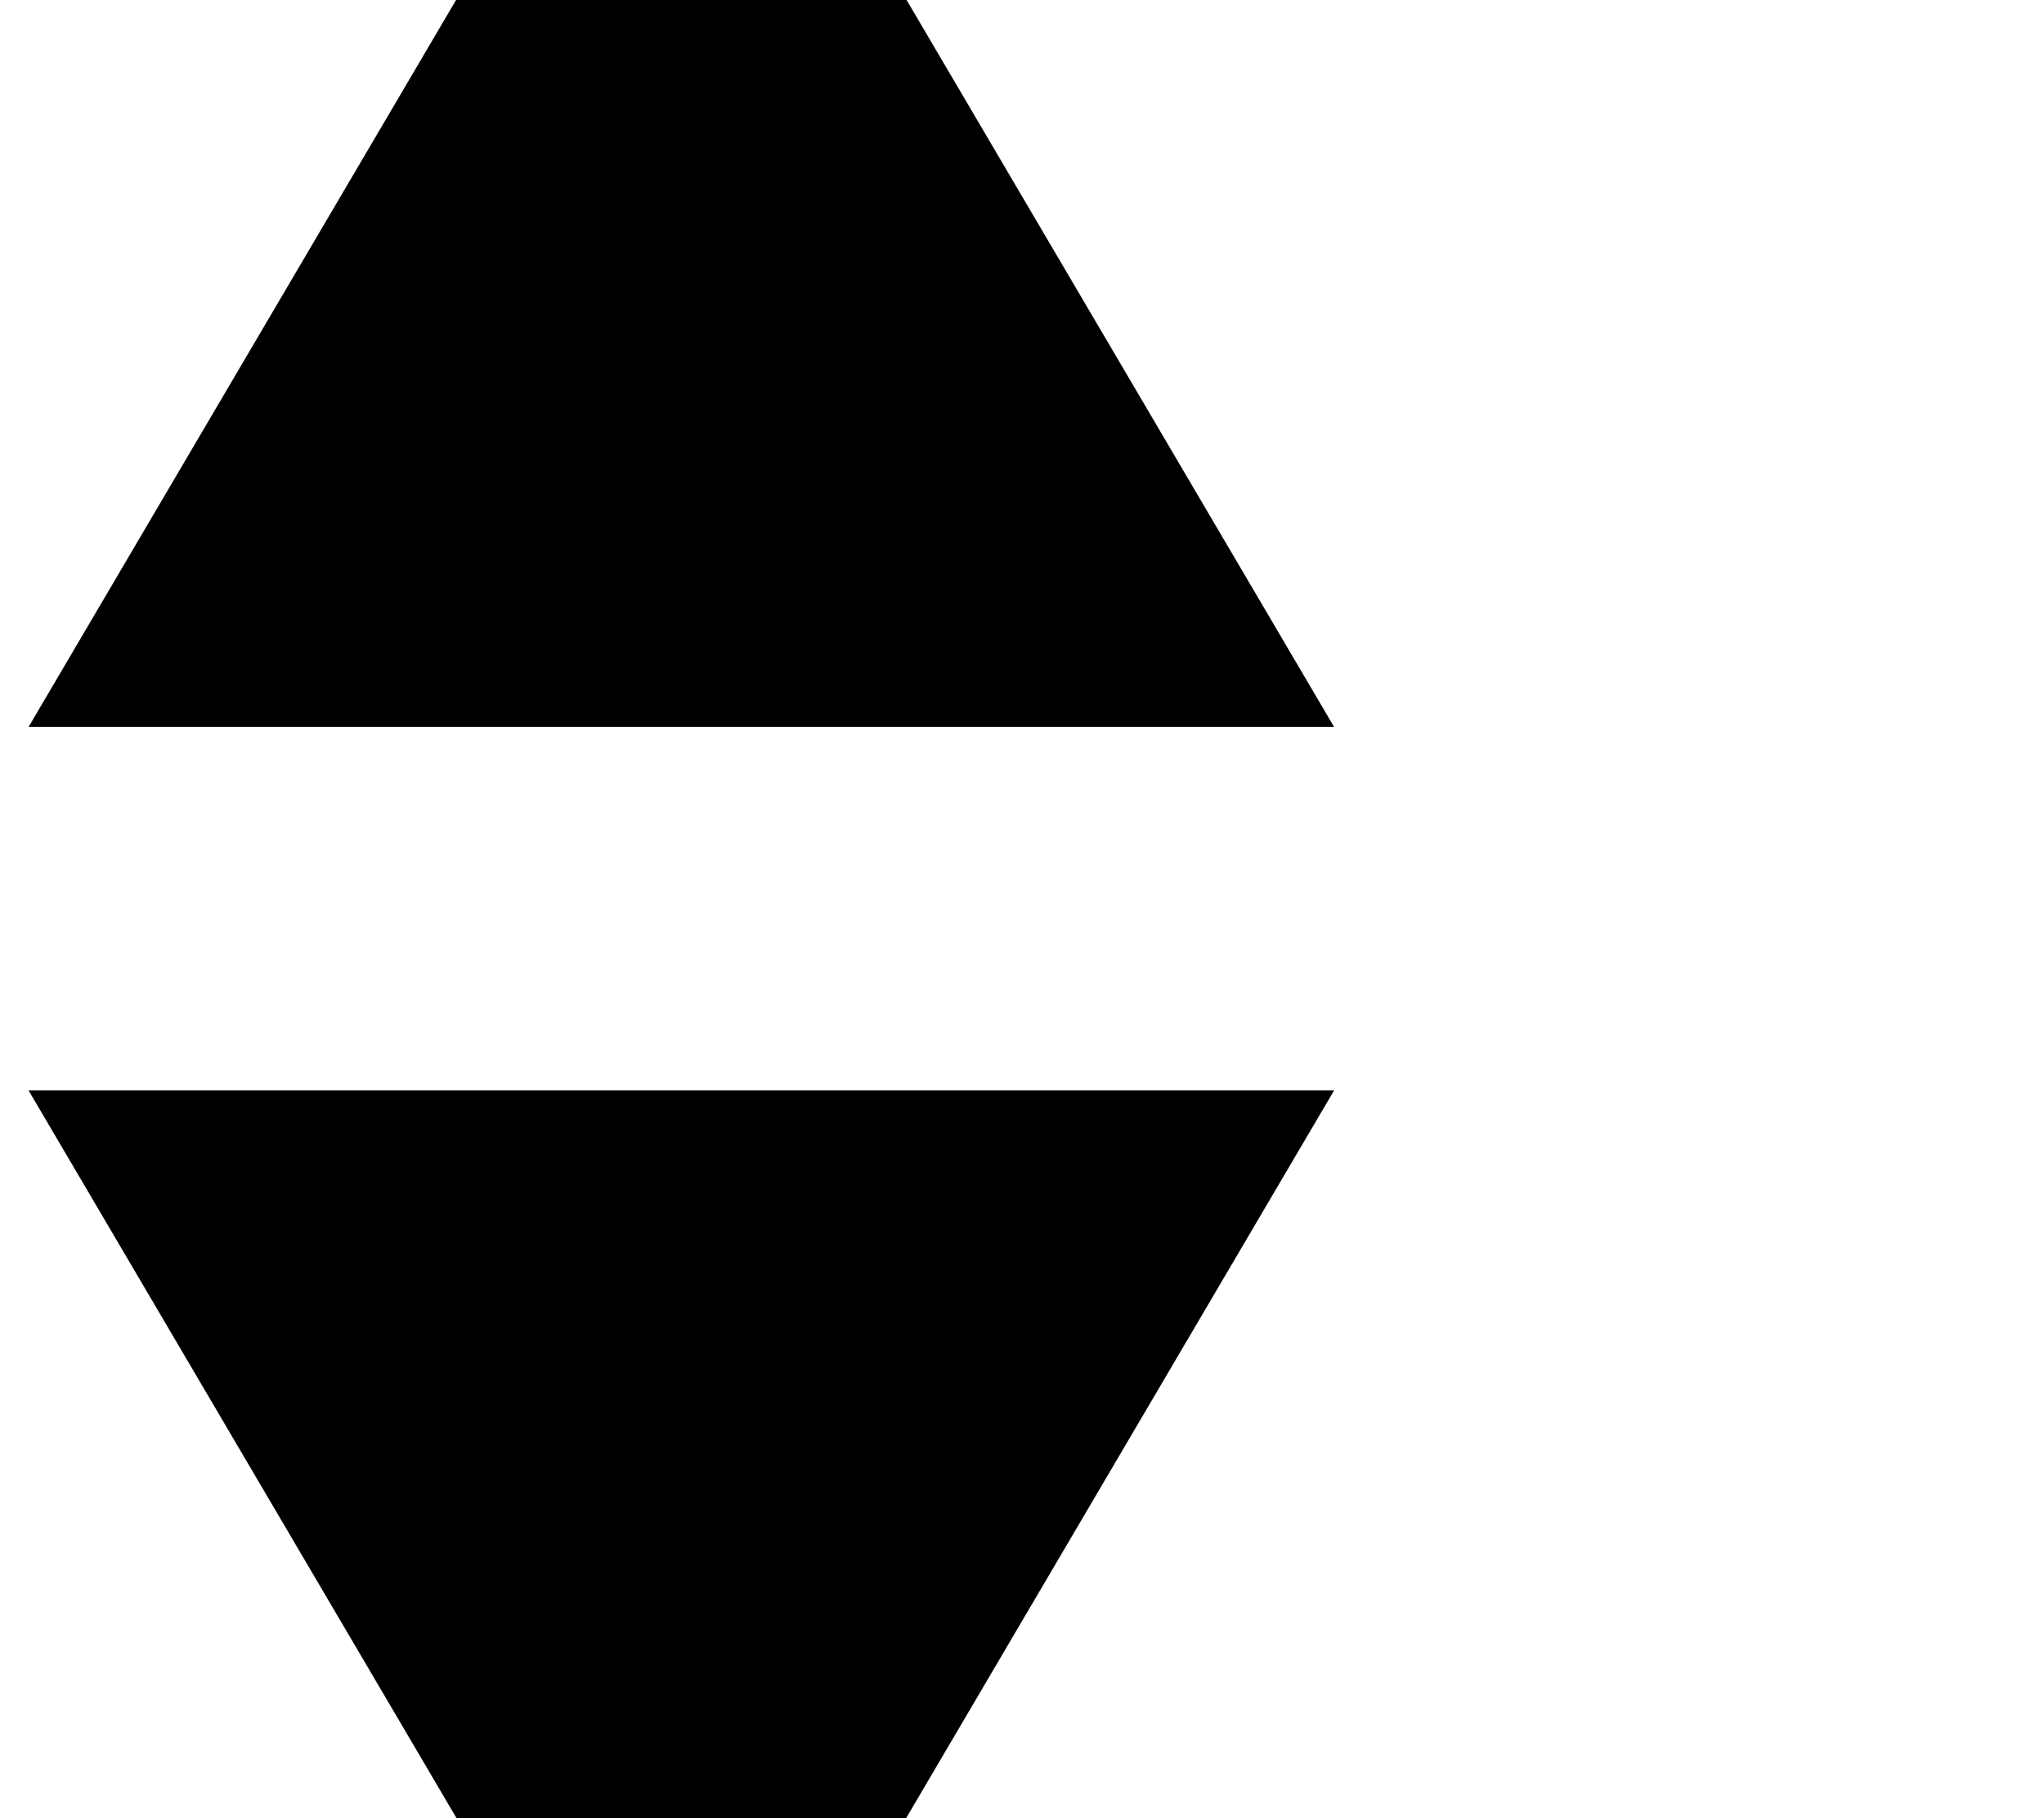
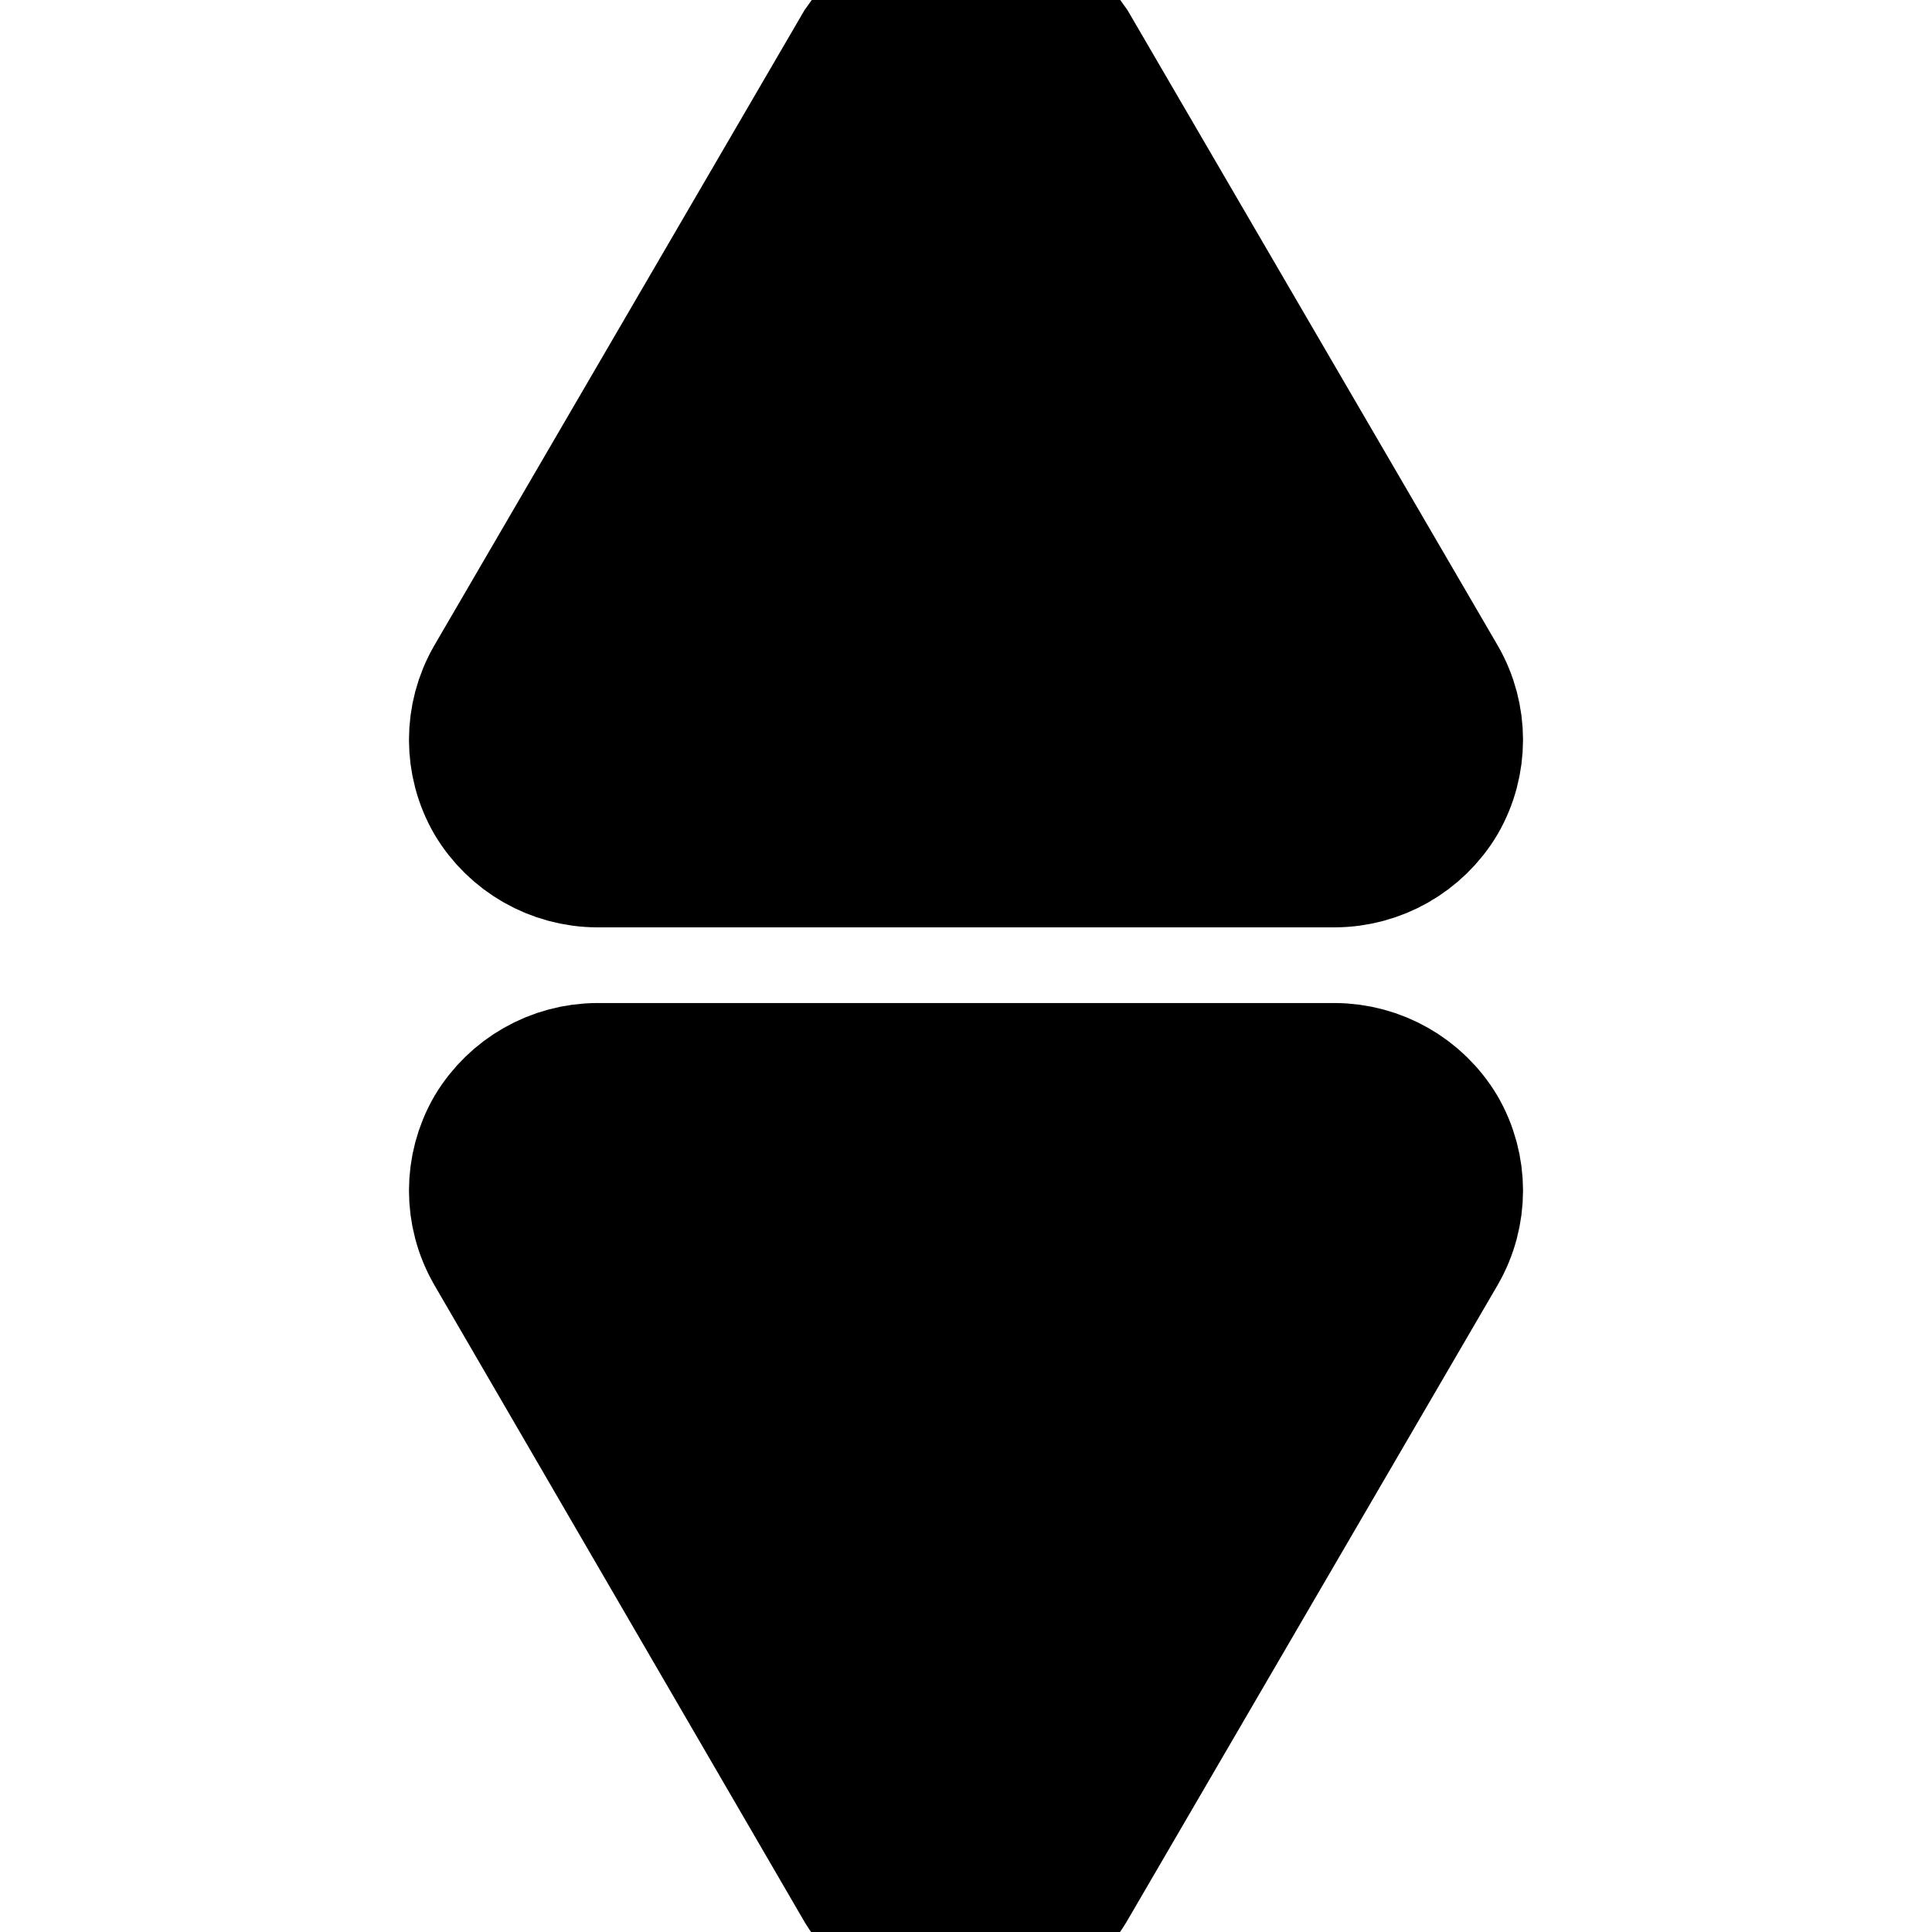
- <svg xmlns="http://www.w3.org/2000/svg" viewBox="3 2 9 8" stroke="currentColor">
-   <polygon points="6,1.3 7,3 8,4.7 6,4.7 4,4.7 5,3 " />
-   <polygon points="6,10.7 7,9 8,7.3 6,7.3 4,7.3 5,9 " />
+ <svg xmlns="http://www.w3.org/2000/svg" viewBox="0 0 12 12" stroke="currentColor">
+   <polygon points="6 11.32 7.15 9.36 8.29 7.4 6 7.4 3.71 7.4 4.85 9.36 6 11.32" />
+   <path d="M6,12H6a.66.66,0,0,1-.58-.33L3.13,7.73a.67.67,0,0,1,0-.67.68.68,0,0,1,.58-.33H8.29a.68.68,0,0,1,.58.33.67.67,0,0,1,0,.67L6.58,11.66A.66.66,0,0,1,6,12ZM4.87,8.06,6,10,7.13,8.06Z" />
+   <polygon points="6 0.67 7.15 2.63 8.29 4.59 6 4.59 3.71 4.59 4.85 2.63 6 0.67" />
+   <path d="M8.29,5.26H3.71a.68.68,0,0,1-.58-.33.67.67,0,0,1,0-.67L5.42.33a.7.7,0,0,1,1.16,0L8.87,4.26a.67.67,0,0,1,0,.67A.68.68,0,0,1,8.29,5.26ZM4.87,3.93H7.13L6,2Z" />
</svg>
